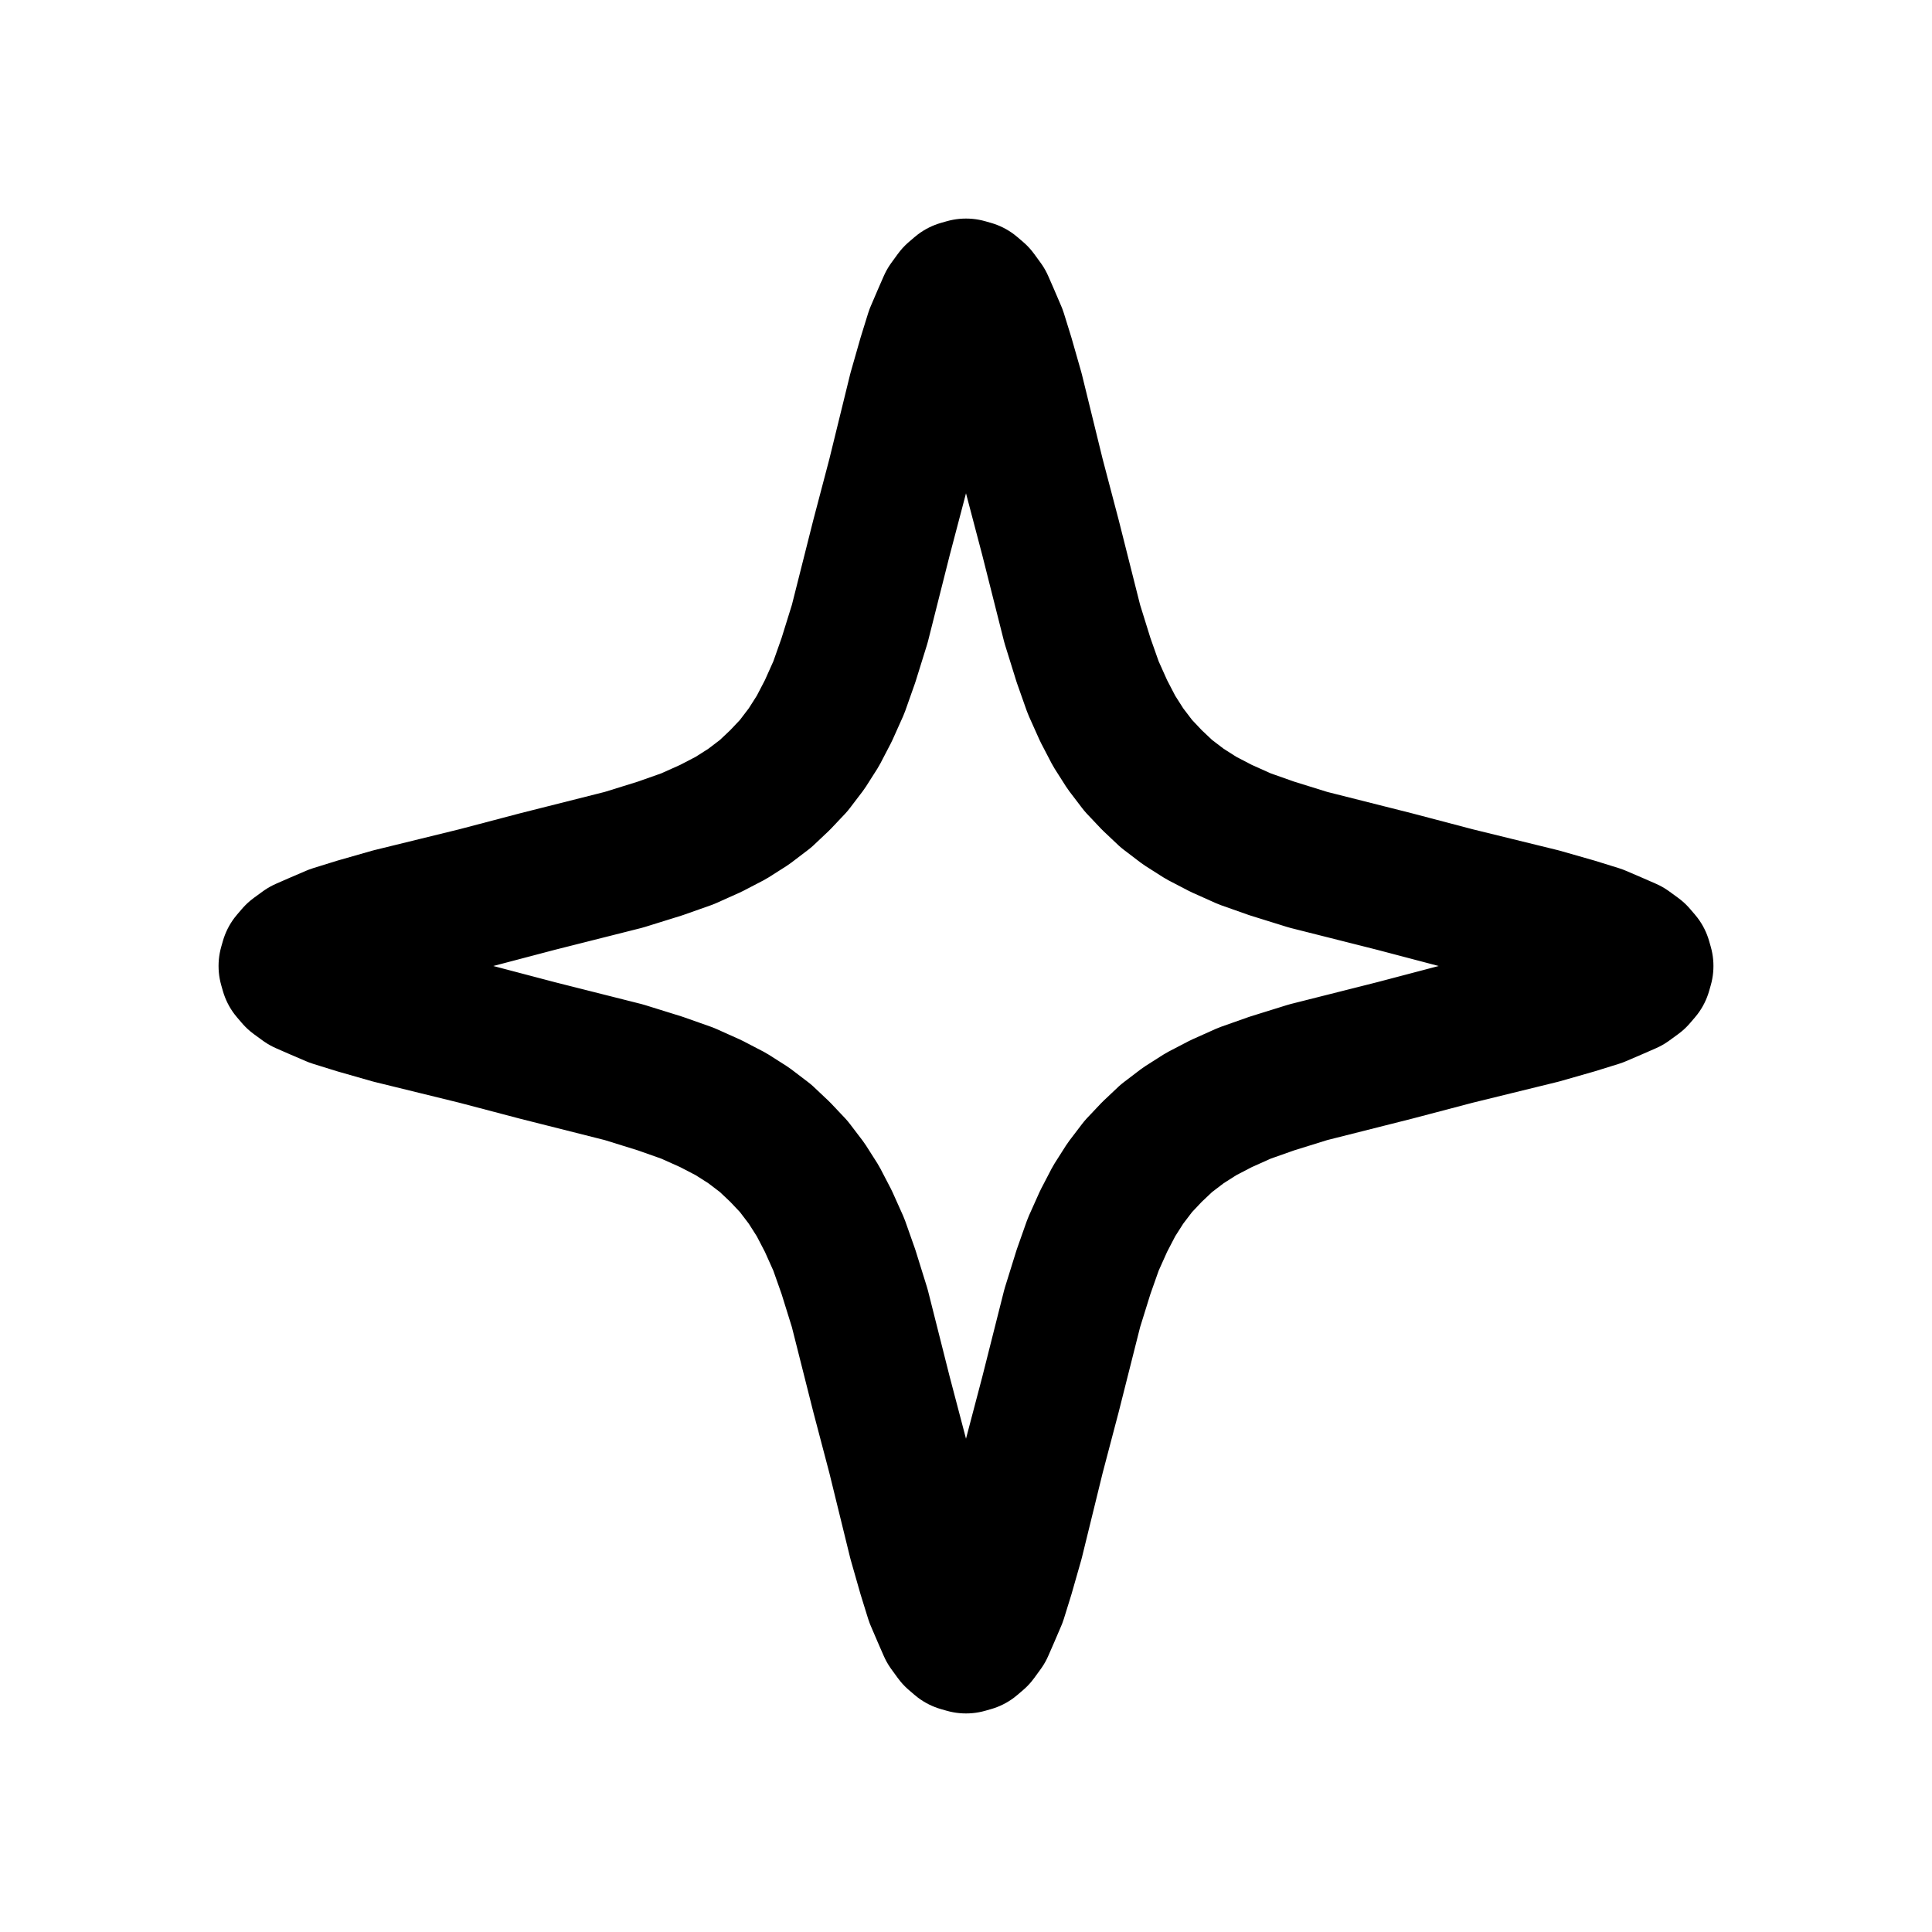
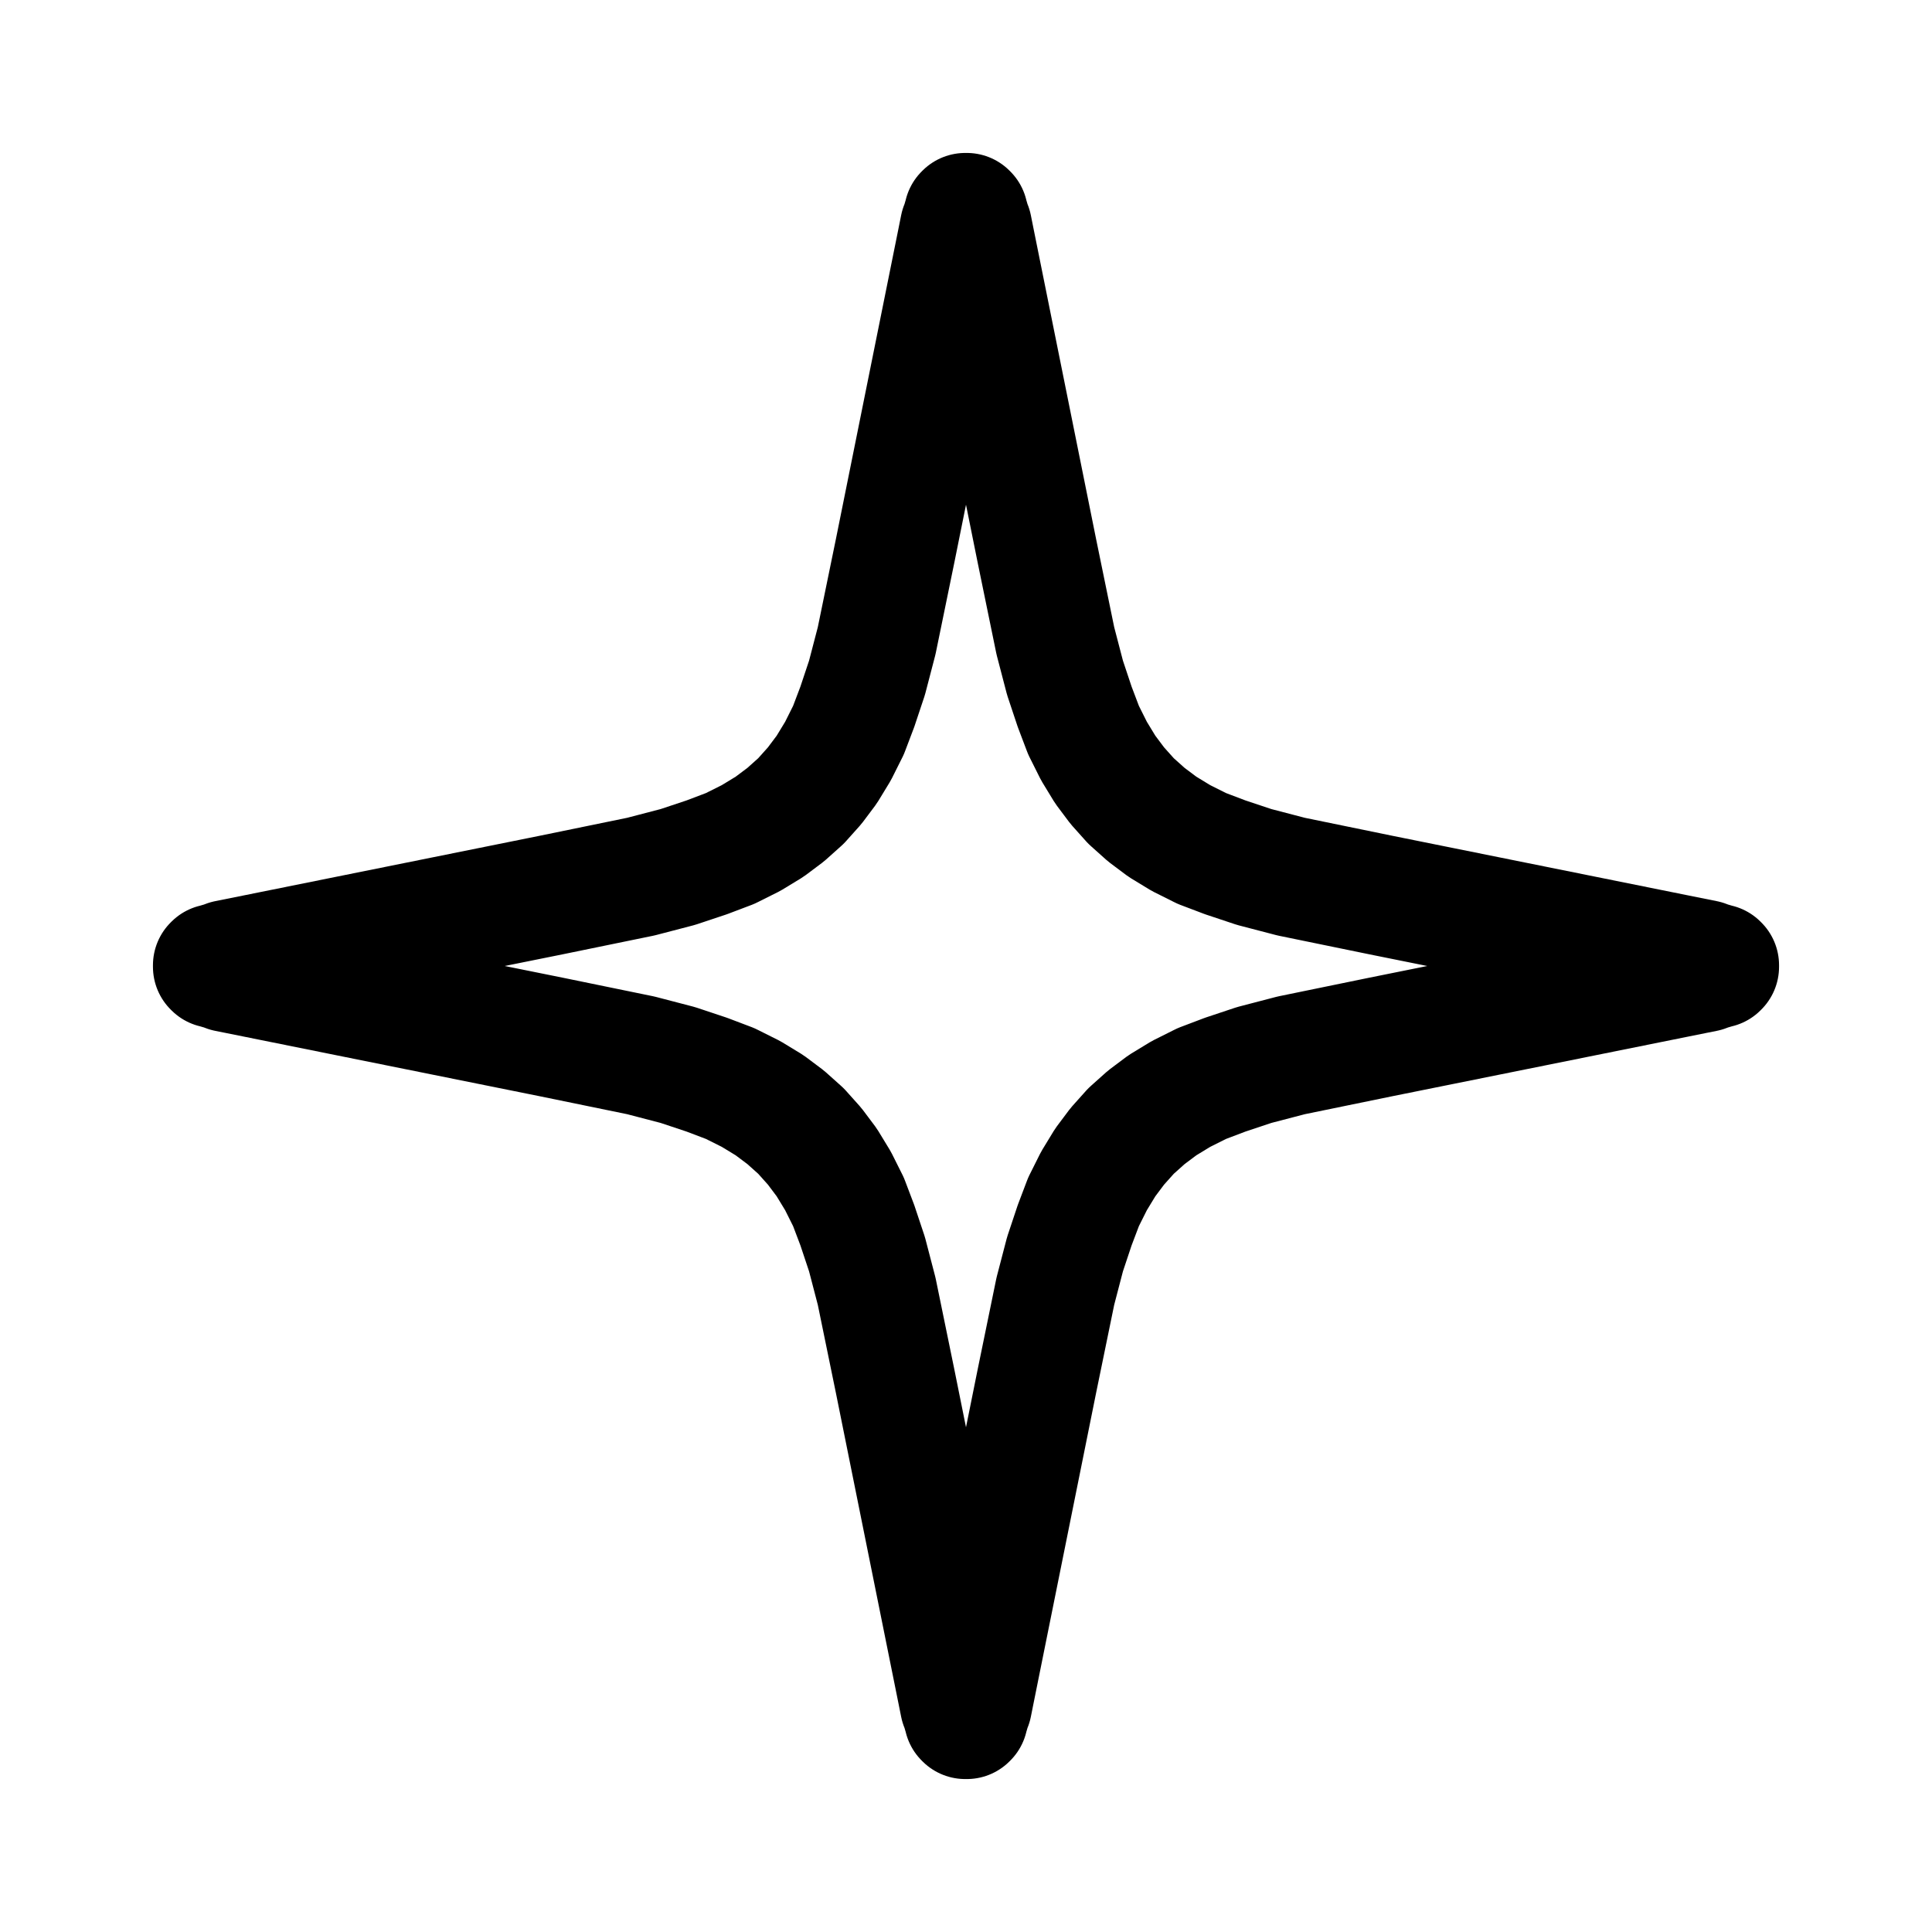
- <svg xmlns="http://www.w3.org/2000/svg" viewBox="0 0 24 24" fill="none" stroke="currentColor" stroke-width="1.75" stroke-linecap="round" stroke-linejoin="round">
-   <path d="M11.15 5.92L11.41 4.86L11.53 4.44L11.62 4.15L11.71 3.94L11.78 3.78L11.86 3.67L11.93 3.61L12 3.59L12.07 3.61L12.14 3.67L12.22 3.78L12.29 3.94L12.38 4.15L12.47 4.44L12.59 4.86L12.85 5.92L13.05 6.68L13.32 7.75L13.46 8.2L13.58 8.54L13.71 8.83L13.84 9.08L13.98 9.3L14.14 9.51L14.31 9.69L14.49 9.86L14.7 10.02L14.92 10.16L15.17 10.29L15.46 10.42L15.8 10.54L16.25 10.68L17.32 10.95L18.08 11.15L19.14 11.41L19.56 11.53L19.85 11.62L20.06 11.71L20.22 11.78L20.33 11.86L20.39 11.93L20.41 12L20.39 12.07L20.33 12.14L20.22 12.22L20.06 12.29L19.85 12.38L19.56 12.47L19.14 12.59L18.08 12.85L17.32 13.05L16.25 13.32L15.8 13.46L15.46 13.58L15.17 13.71L14.92 13.84L14.7 13.98L14.49 14.14L14.31 14.31L14.14 14.49L13.98 14.7L13.84 14.92L13.71 15.17L13.58 15.46L13.46 15.8L13.32 16.25L13.05 17.32L12.85 18.08L12.59 19.14L12.47 19.56L12.38 19.85L12.29 20.06L12.22 20.22L12.14 20.33L12.07 20.39L12 20.41L11.93 20.39L11.86 20.33L11.78 20.22L11.71 20.06L11.62 19.85L11.53 19.56L11.41 19.14L11.15 18.08L10.95 17.32L10.68 16.25L10.54 15.8L10.42 15.46L10.29 15.17L10.16 14.92L10.02 14.7L9.86 14.49L9.69 14.31L9.51 14.14L9.3 13.98L9.08 13.84L8.83 13.71L8.54 13.58L8.2 13.46L7.75 13.32L6.68 13.05L5.92 12.85L4.86 12.59L4.44 12.47L4.15 12.38L3.94 12.29L3.78 12.22L3.67 12.14L3.61 12.07L3.59 12L3.61 11.93L3.67 11.86L3.78 11.78L3.94 11.71L4.15 11.62L4.44 11.53L4.86 11.41L5.92 11.15L6.68 10.95L7.75 10.68L8.2 10.54L8.54 10.42L8.83 10.29L9.08 10.16L9.3 10.02L9.51 9.86L9.69 9.69L9.86 9.51L10.02 9.3L10.16 9.08L10.29 8.83L10.42 8.54L10.54 8.2L10.68 7.75L10.95 6.68Z" />
+ <svg xmlns="http://www.w3.org/2000/svg" viewBox="0 0 24 24" fill="none" stroke="currentColor" stroke-width="1.5" stroke-linecap="round" stroke-linejoin="round">
+   <path d="M11.9 2.97L11.93 2.82L11.95 2.77L11.96 2.73L11.97 2.7L11.98 2.68L11.98 2.66L11.99 2.65L12 2.65L12.01 2.65L12.02 2.66L12.02 2.68L12.03 2.7L12.04 2.73L12.05 2.77L12.07 2.82L12.1 2.97L12.88 6.84L13.11 7.96L13.23 8.42L13.35 8.78L13.46 9.07L13.59 9.33L13.73 9.56L13.88 9.76L14.05 9.95L14.24 10.12L14.44 10.27L14.67 10.41L14.93 10.54L15.22 10.65L15.58 10.77L16.04 10.89L17.16 11.12L21.03 11.9L21.18 11.93L21.23 11.95L21.27 11.96L21.3 11.97L21.32 11.98L21.34 11.98L21.35 11.99L21.35 12L21.35 12.01L21.34 12.02L21.32 12.02L21.3 12.03L21.27 12.04L21.23 12.05L21.18 12.07L21.03 12.1L17.16 12.88L16.04 13.11L15.58 13.23L15.22 13.35L14.93 13.46L14.67 13.59L14.44 13.73L14.24 13.88L14.05 14.05L13.88 14.24L13.73 14.44L13.59 14.67L13.46 14.93L13.35 15.22L13.23 15.58L13.11 16.04L12.88 17.16L12.1 21.03L12.07 21.18L12.05 21.23L12.04 21.27L12.03 21.3L12.02 21.32L12.02 21.34L12.01 21.35L12 21.35L11.99 21.35L11.98 21.34L11.98 21.32L11.97 21.3L11.96 21.27L11.95 21.23L11.93 21.18L11.9 21.03L11.12 17.16L10.89 16.04L10.77 15.58L10.65 15.22L10.54 14.93L10.41 14.67L10.27 14.44L10.12 14.24L9.95 14.05L9.76 13.88L9.56 13.73L9.33 13.59L9.07 13.46L8.78 13.35L8.42 13.23L7.96 13.11L6.84 12.88L2.97 12.1L2.82 12.07L2.77 12.05L2.73 12.04L2.7 12.03L2.68 12.02L2.66 12.02L2.65 12.01L2.65 12L2.65 11.99L2.66 11.98L2.68 11.98L2.7 11.97L2.73 11.96L2.77 11.95L2.82 11.93L2.97 11.9L6.84 11.12L7.96 10.89L8.42 10.77L8.78 10.65L9.07 10.54L9.33 10.41L9.56 10.27L9.76 10.12L9.95 9.95L10.12 9.76L10.27 9.56L10.41 9.33L10.54 9.07L10.65 8.78L10.77 8.42L10.89 7.96L11.12 6.84Z" />
</svg>
